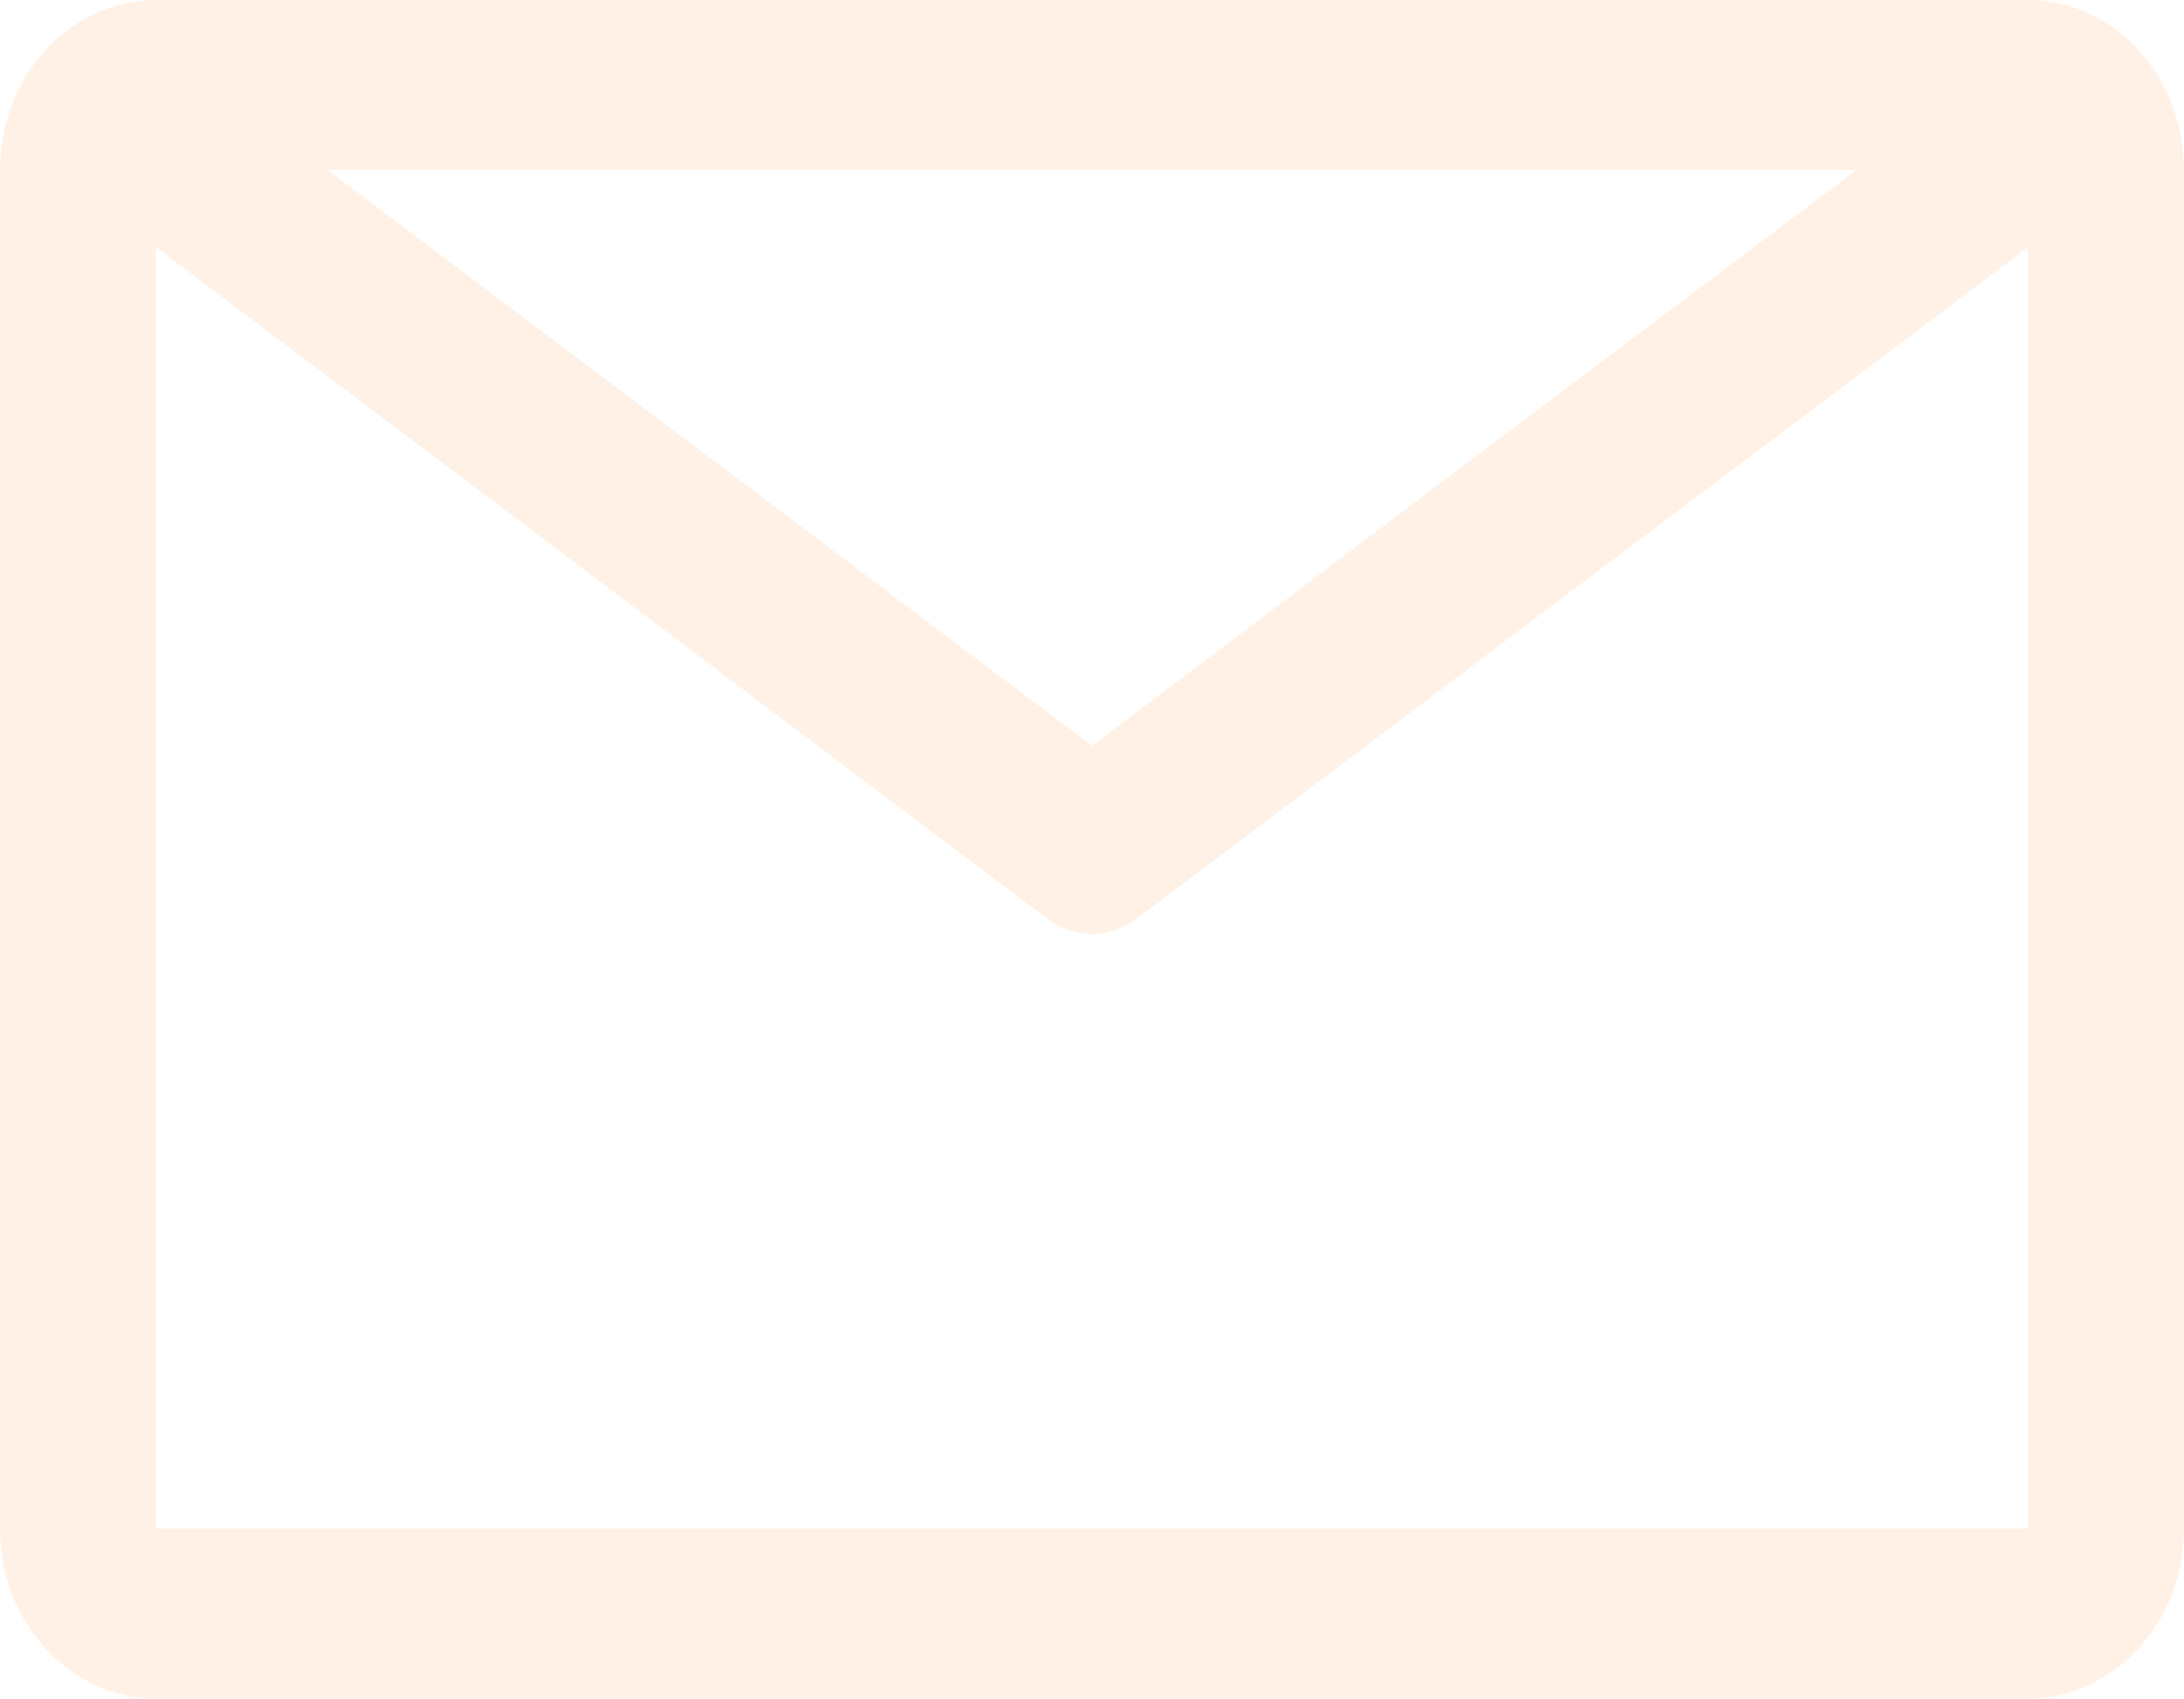
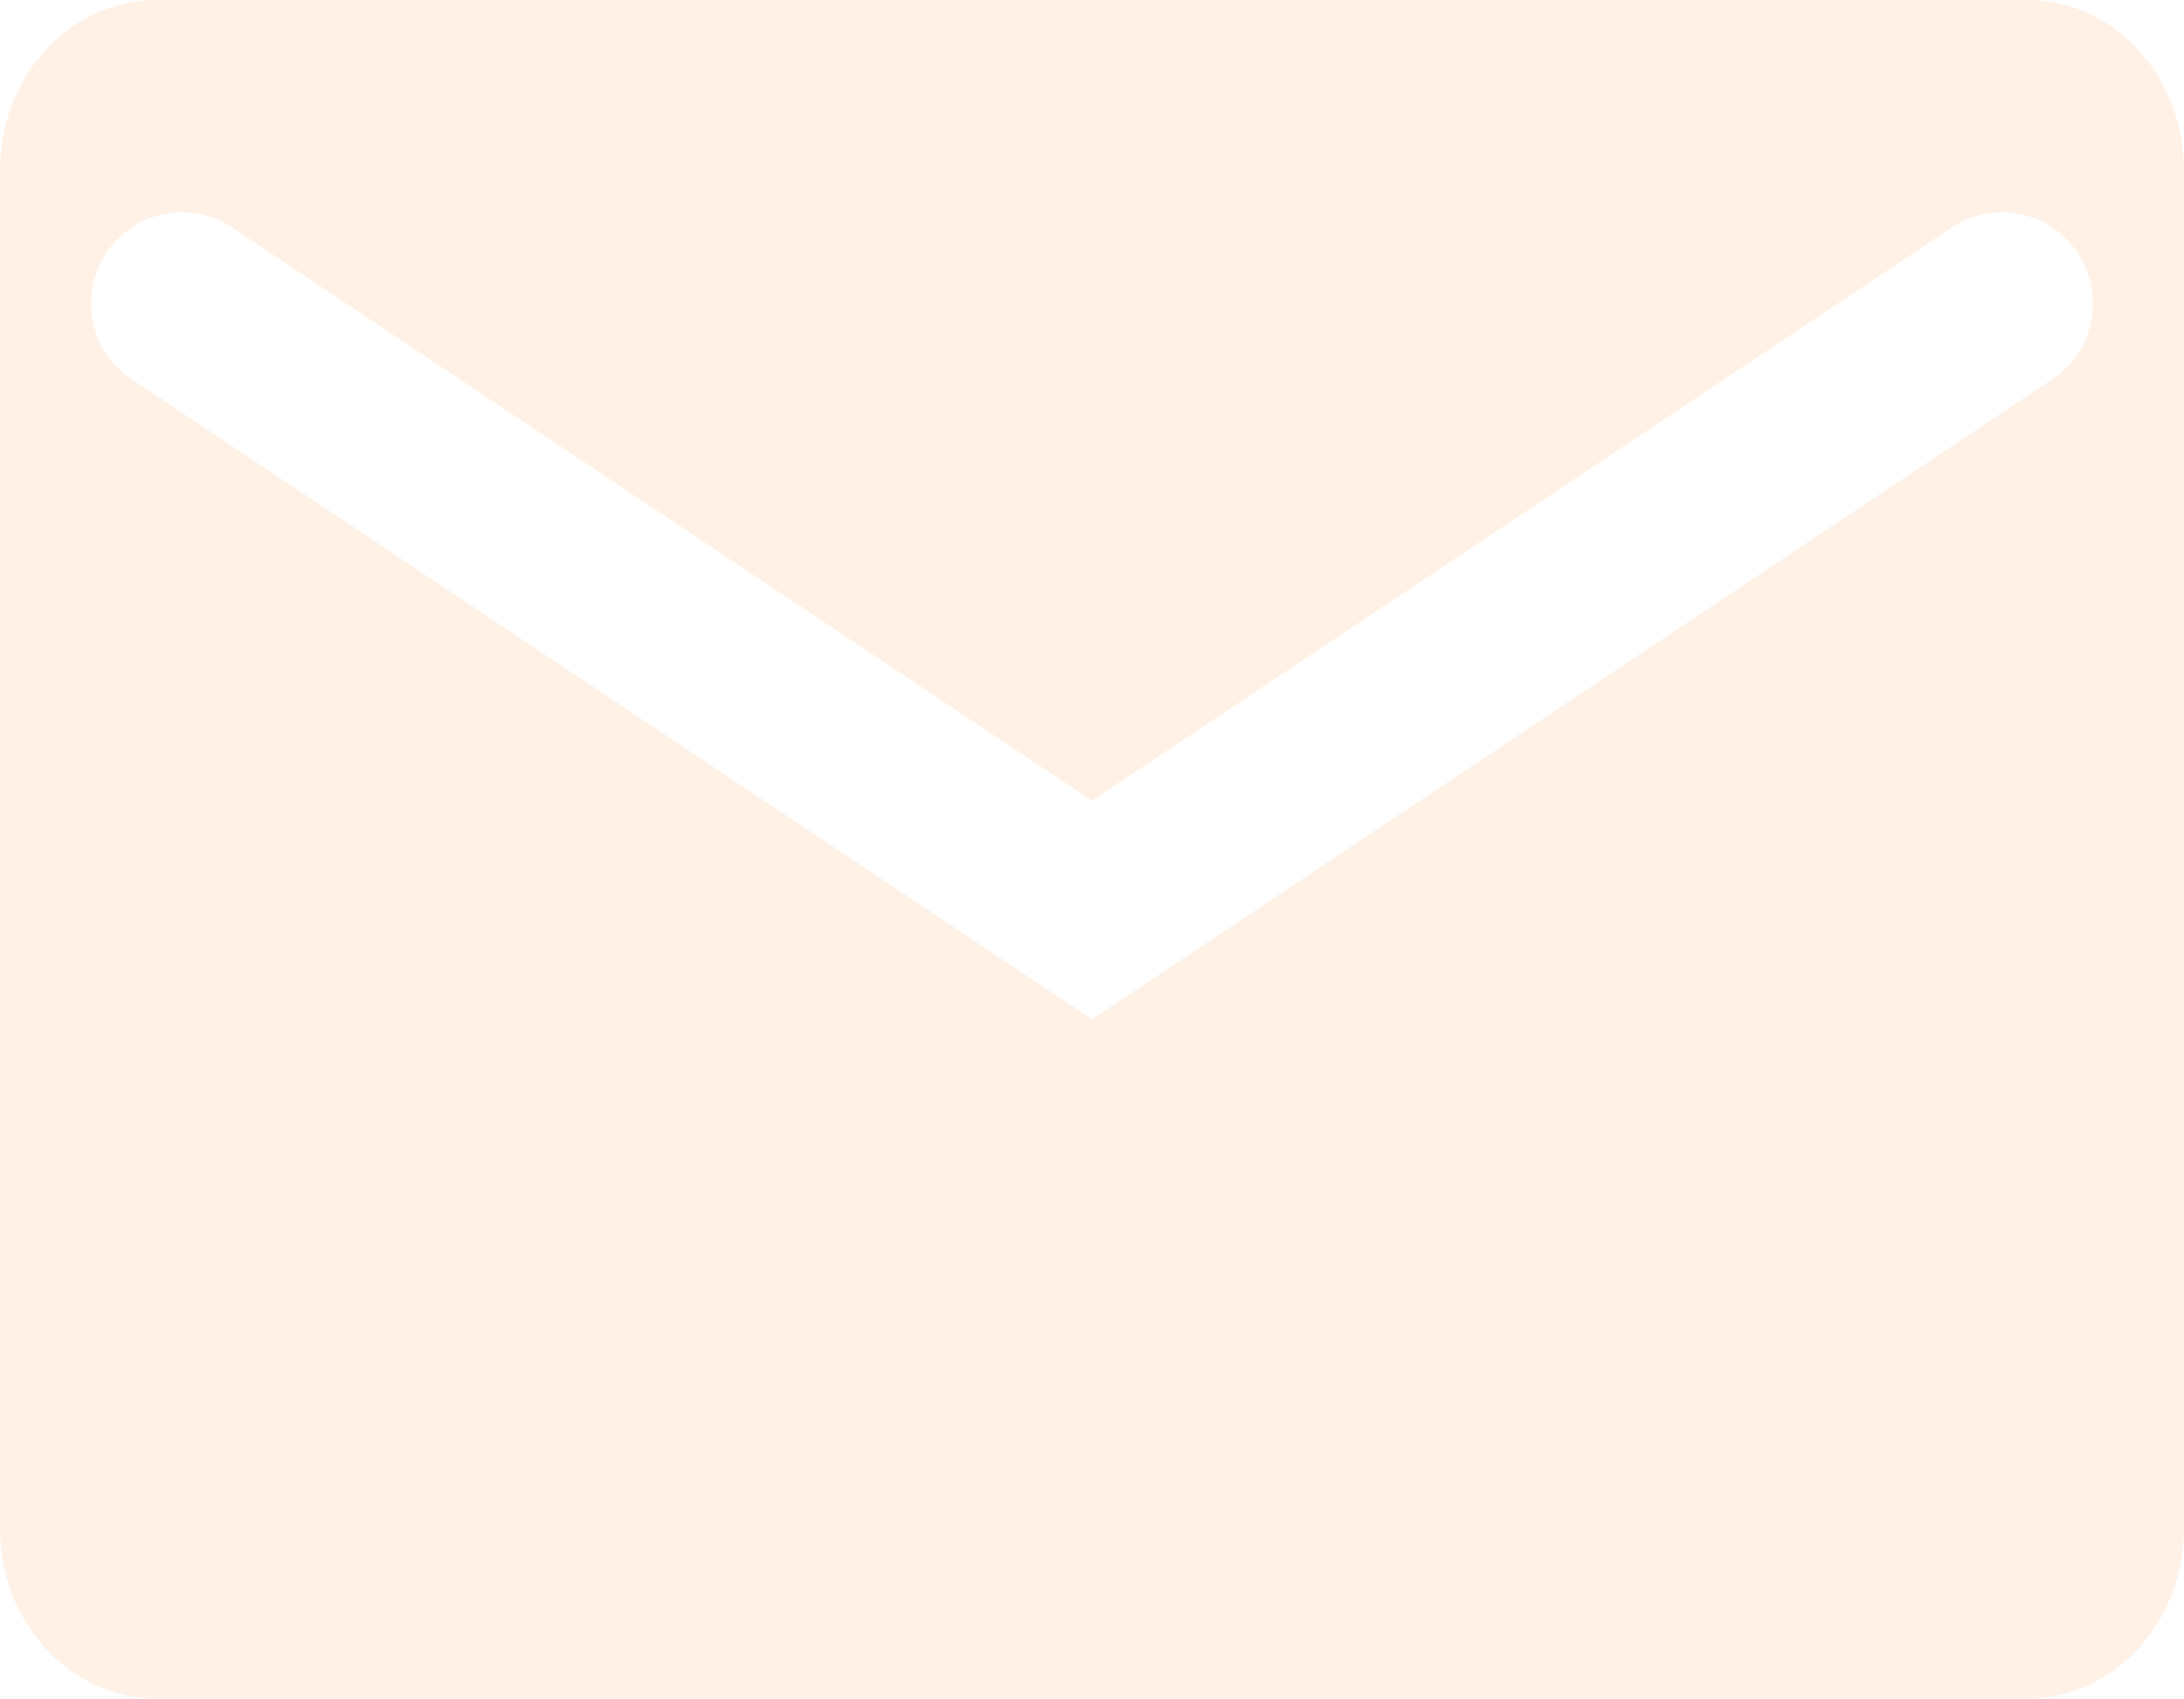
<svg xmlns="http://www.w3.org/2000/svg" width="18" height="14" viewBox="0 0 18 14" fill="none">
-   <path d="M16.714 0H1.286C0.945 0 0.618 0.147 0.377 0.41C0.135 0.673 0 1.029 0 1.4V12.6C0 12.971 0.135 13.327 0.377 13.59C0.618 13.852 0.945 14 1.286 14H16.714C17.055 14 17.382 13.852 17.623 13.59C17.864 13.327 18 12.971 18 12.6V1.4C18 1.029 17.864 0.673 17.623 0.41C17.382 0.147 17.055 0 16.714 0ZM15.3 1.4L9 6.146L2.7 1.4H15.3ZM1.286 12.6V2.037L8.634 7.574C8.741 7.655 8.869 7.699 9 7.699C9.131 7.699 9.259 7.655 9.366 7.574L16.714 2.037V12.6H1.286Z" fill="#FFF1E5" />
+   <path fill-rule="evenodd" clip-rule="evenodd" d="M16.714 0H1.286C0.945 0 0.618 0.147 0.377 0.41C0.135 0.673 0 1.029 0 1.4V12.6C0 12.971 0.135 13.327 0.377 13.59C0.618 13.852 0.945 14 1.286 14H16.714C17.055 14 17.382 13.852 17.623 13.59C17.864 13.327 18 12.971 18 12.6V1.4C18 1.029 17.864 0.673 17.623 0.41C17.382 0.147 17.055 0 16.714 0ZM1.916 1.876C1.571 1.646 1.106 1.739 0.876 2.084C0.646 2.429 0.739 2.894 1.084 3.124L8.584 8.124L9 8.401L9.416 8.124L16.916 3.124C17.261 2.894 17.354 2.429 17.124 2.084C16.894 1.739 16.429 1.646 16.084 1.876L9 6.599L1.916 1.876Z" fill="#FFF1E5" />
</svg>
